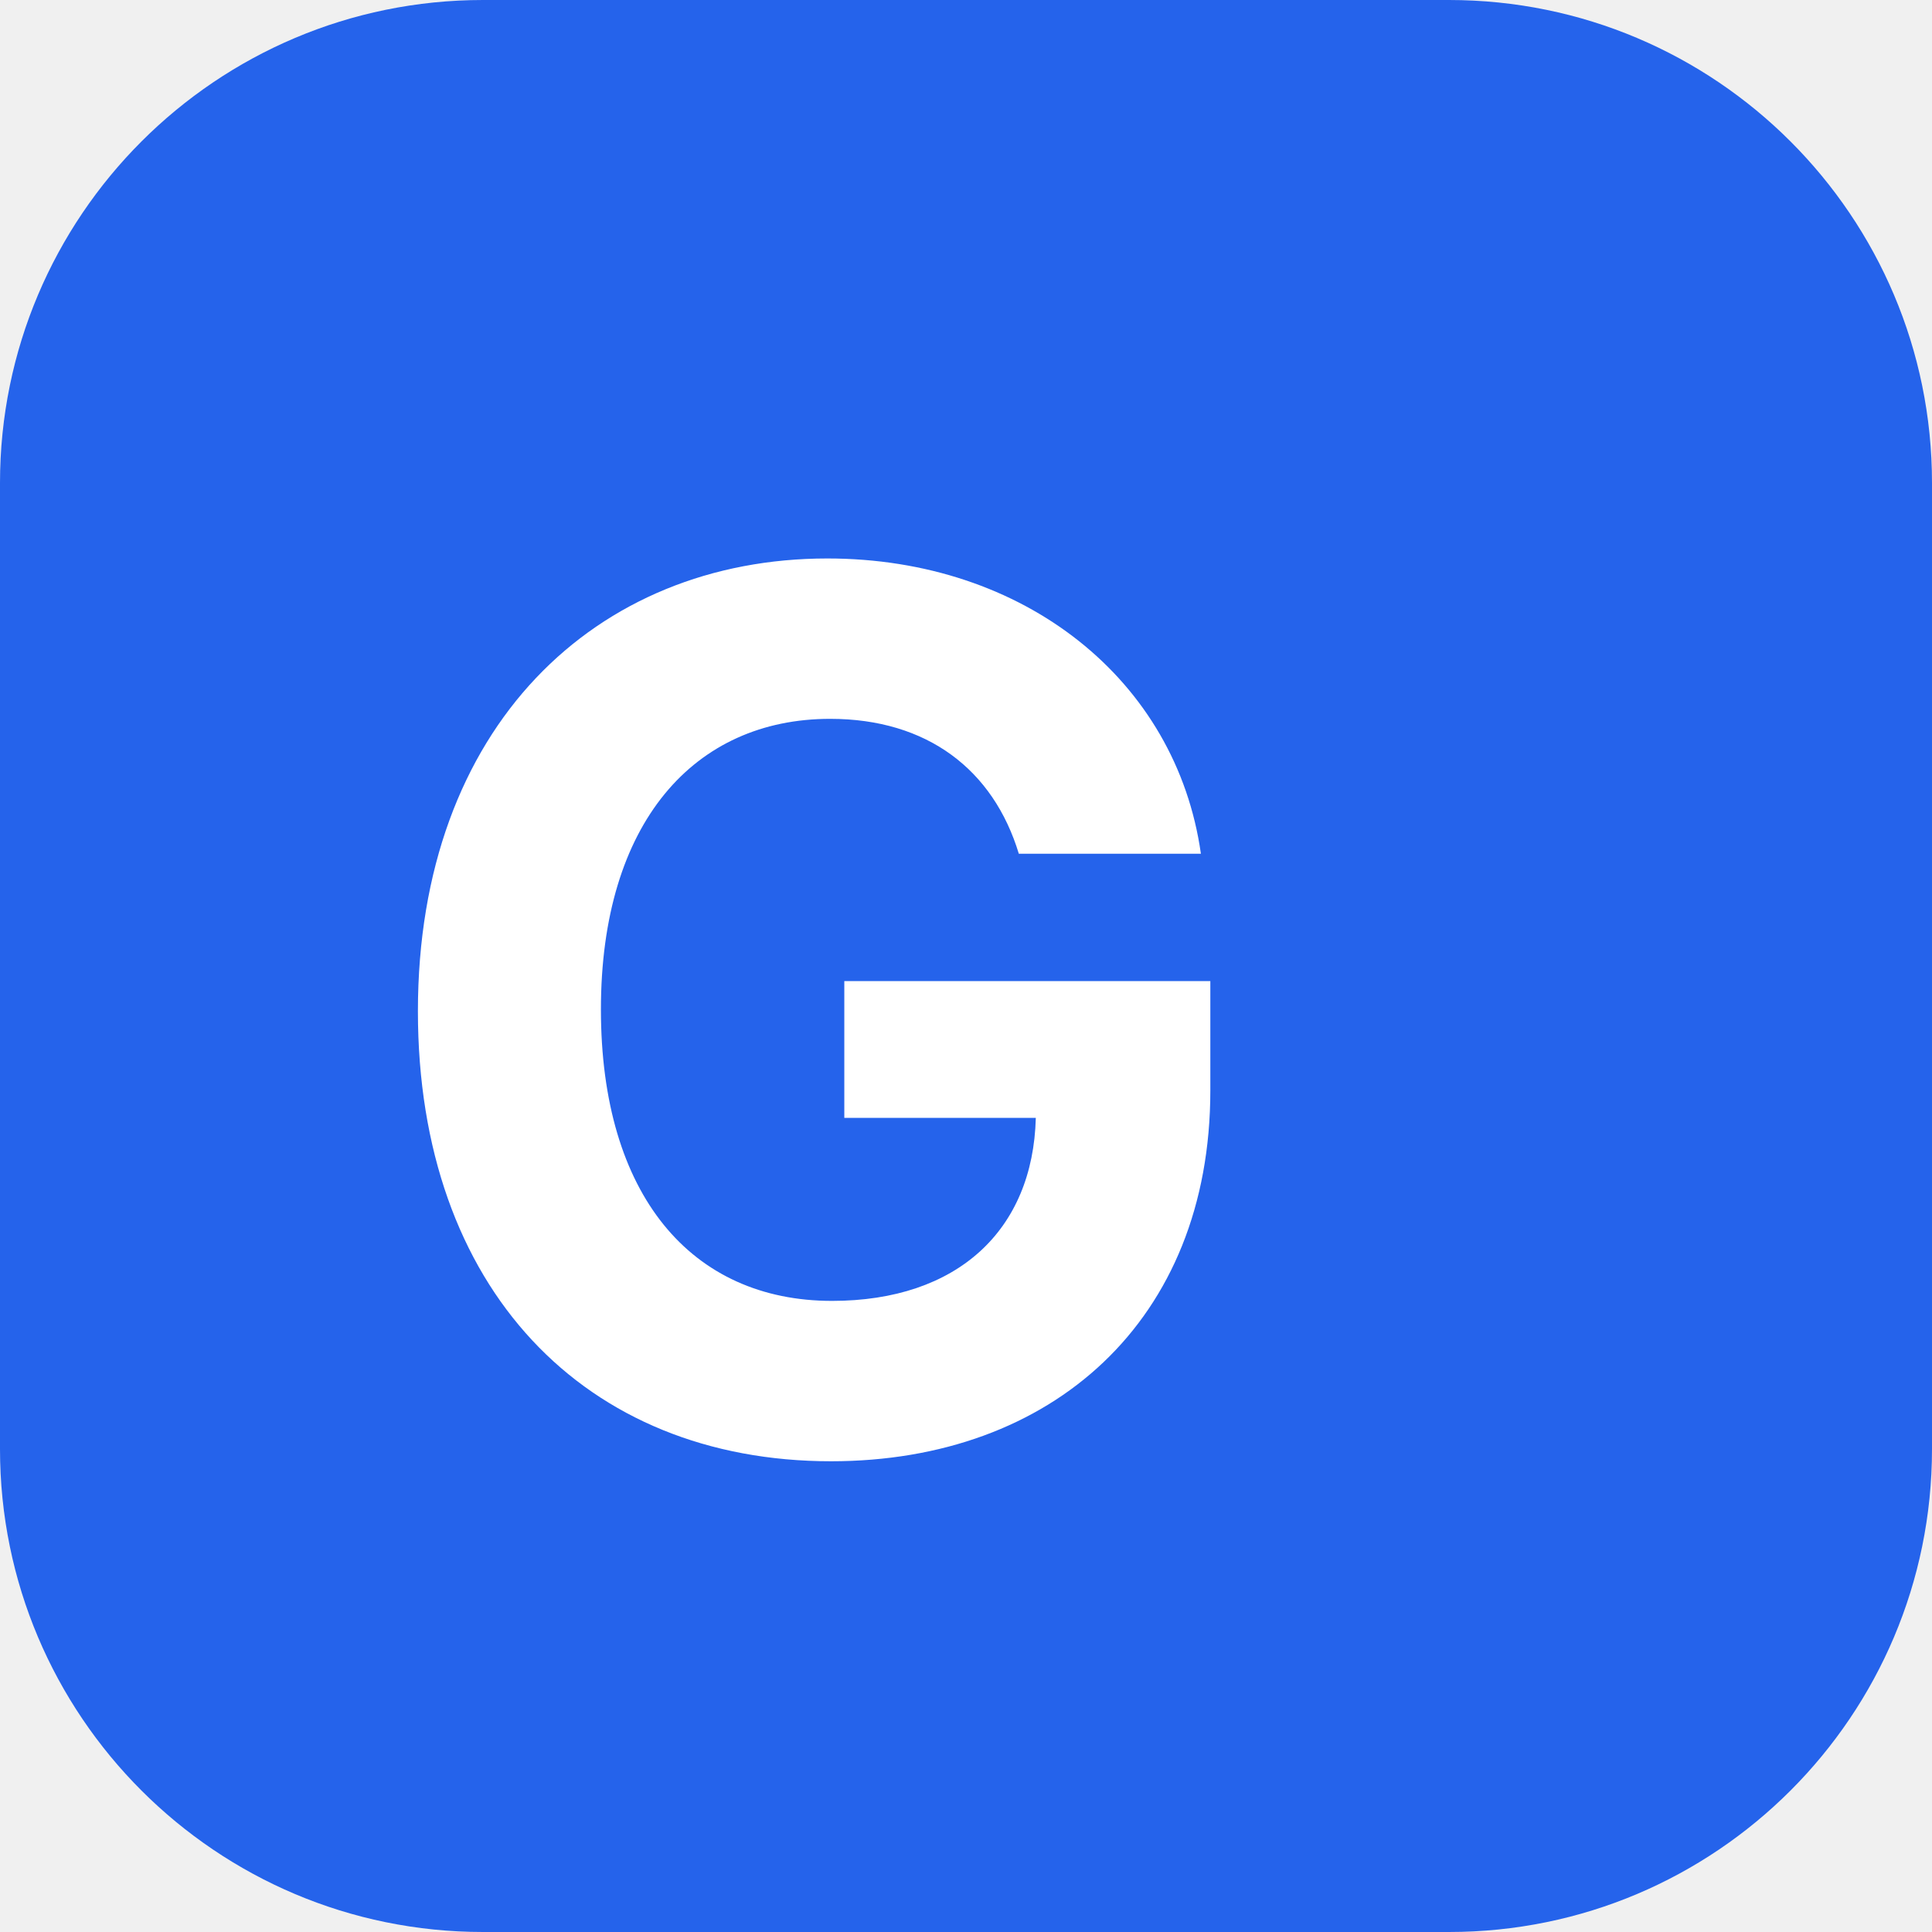
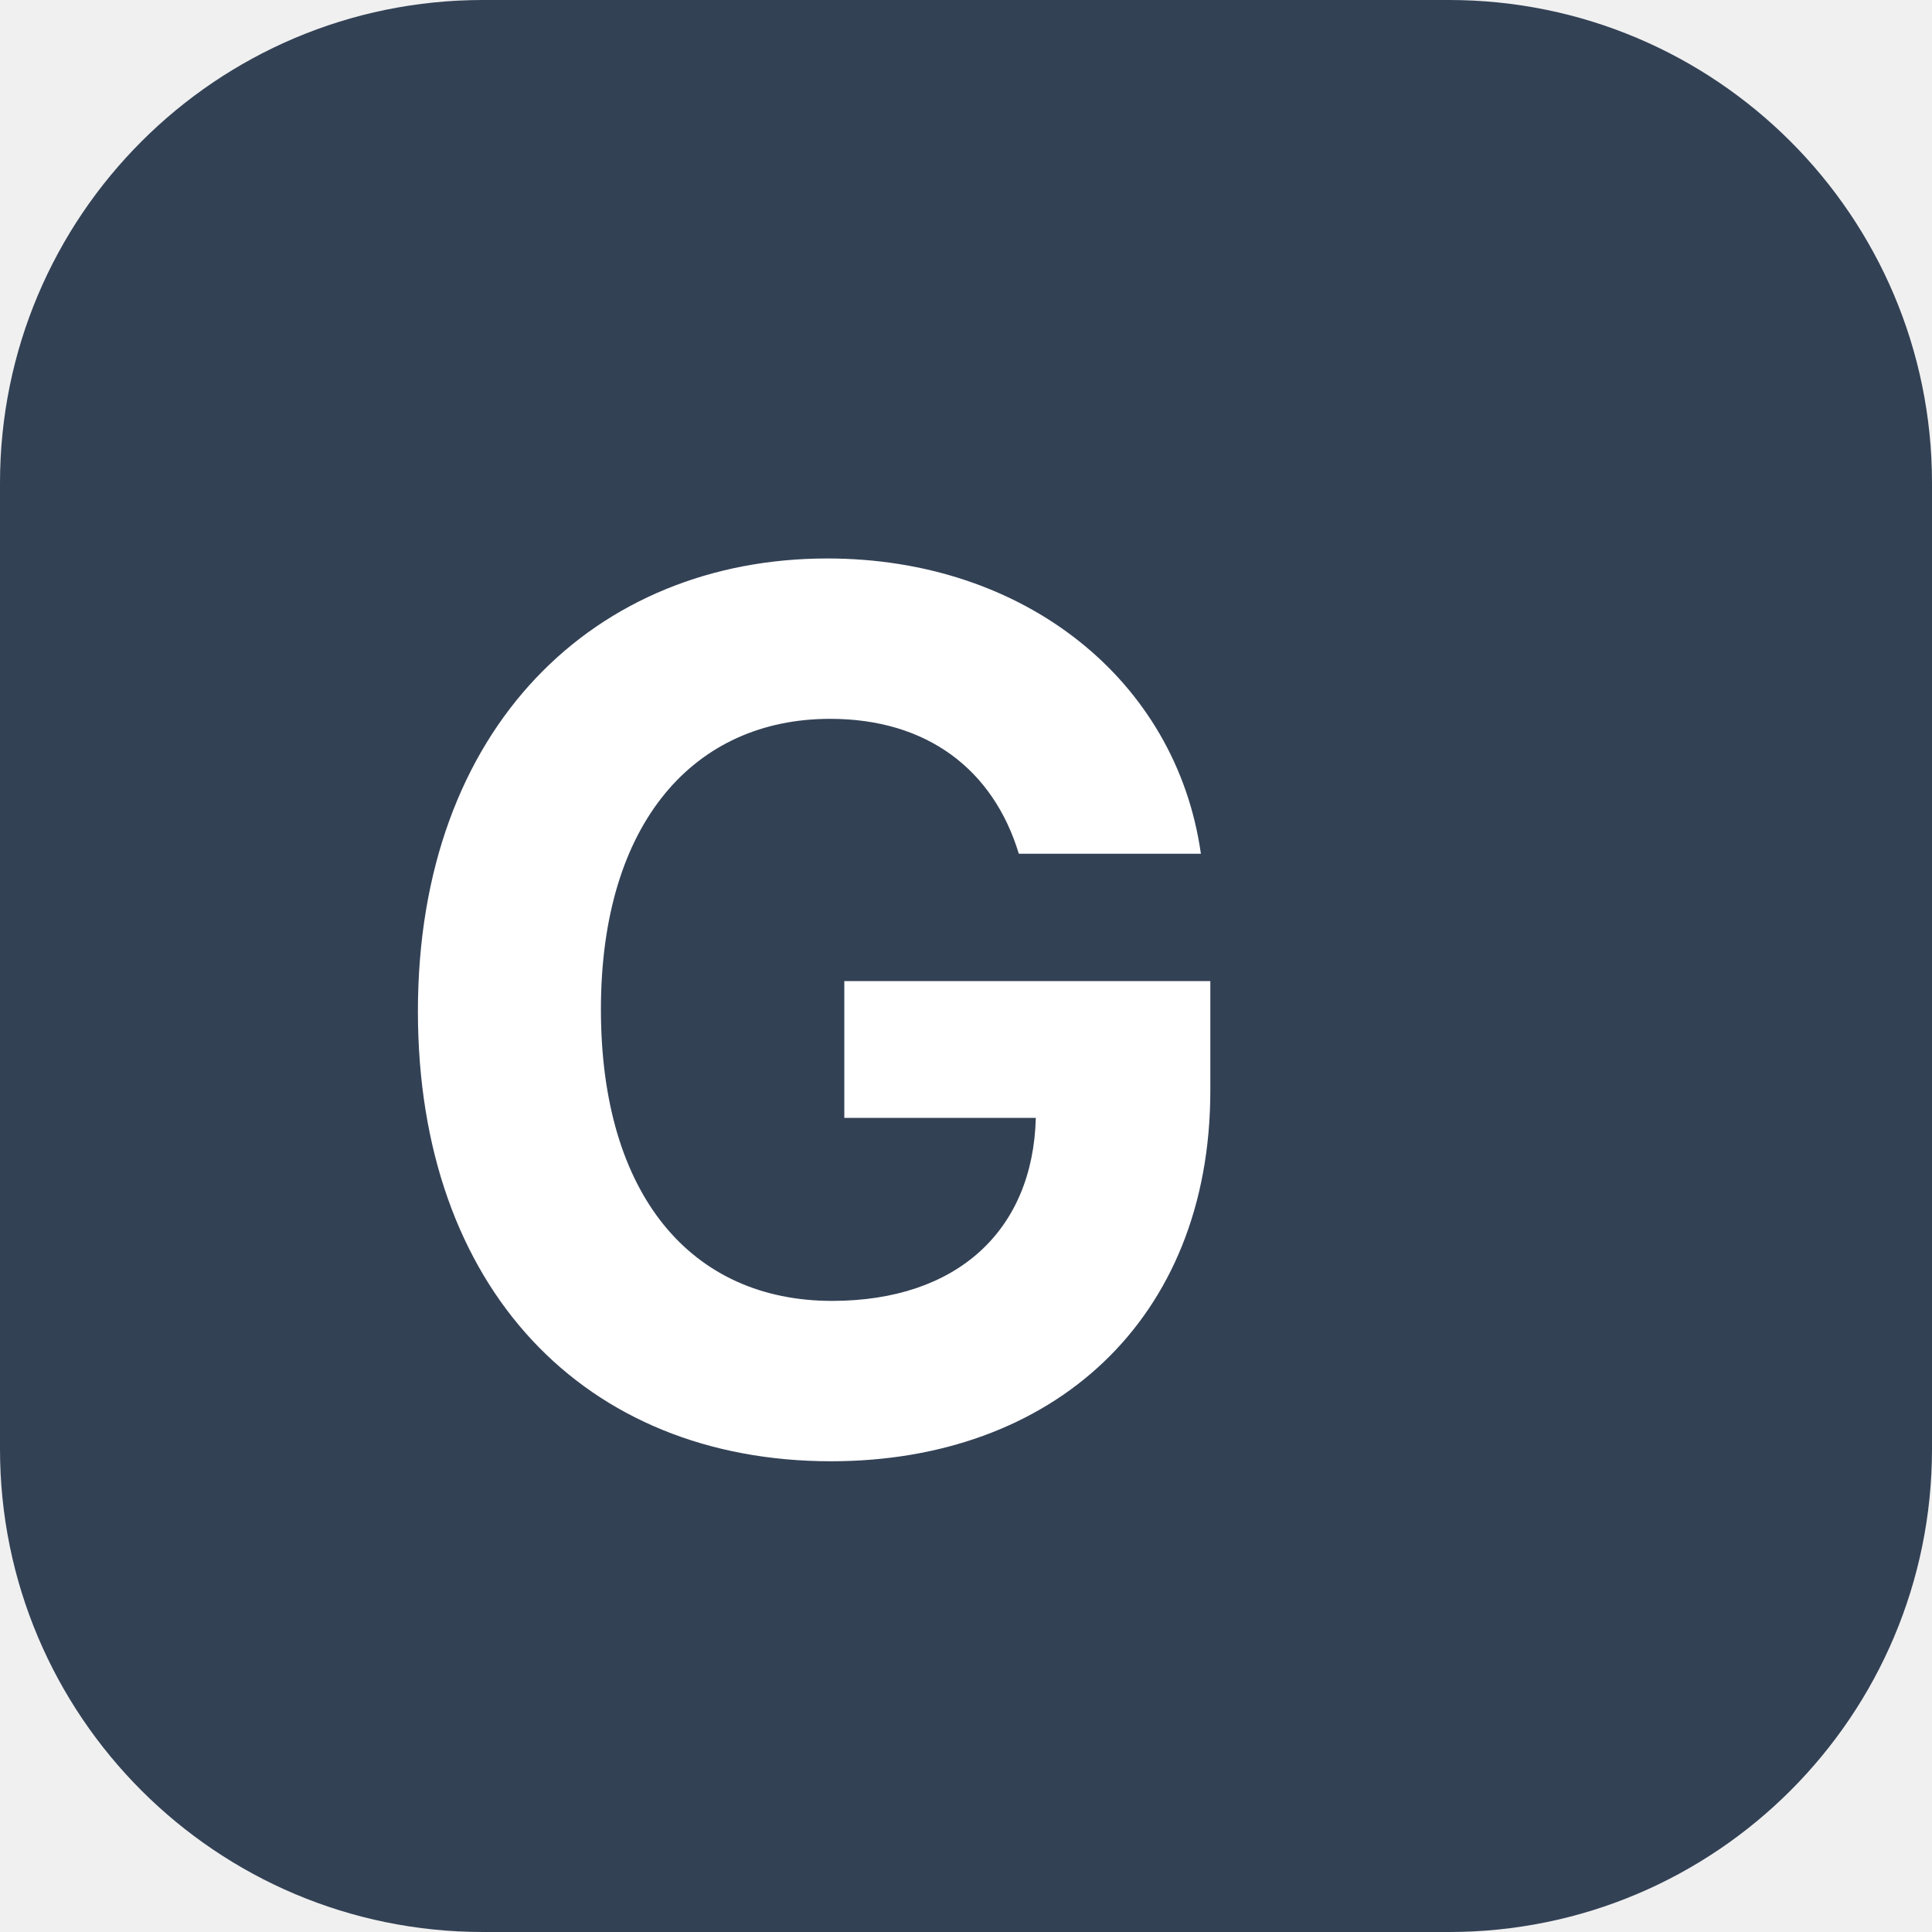
<svg xmlns="http://www.w3.org/2000/svg" viewBox="0 0 32 32" fill="none">
-   <rect width="32" height="32" rx="8" fill="#2563EB" />
+   <rect width="32" height="32" rx="8" fill="#334155" />
  <text x="6" y="24" font-family="system-ui, -apple-system, sans-serif" font-size="20" font-weight="700" fill="white">G</text>
</svg>
